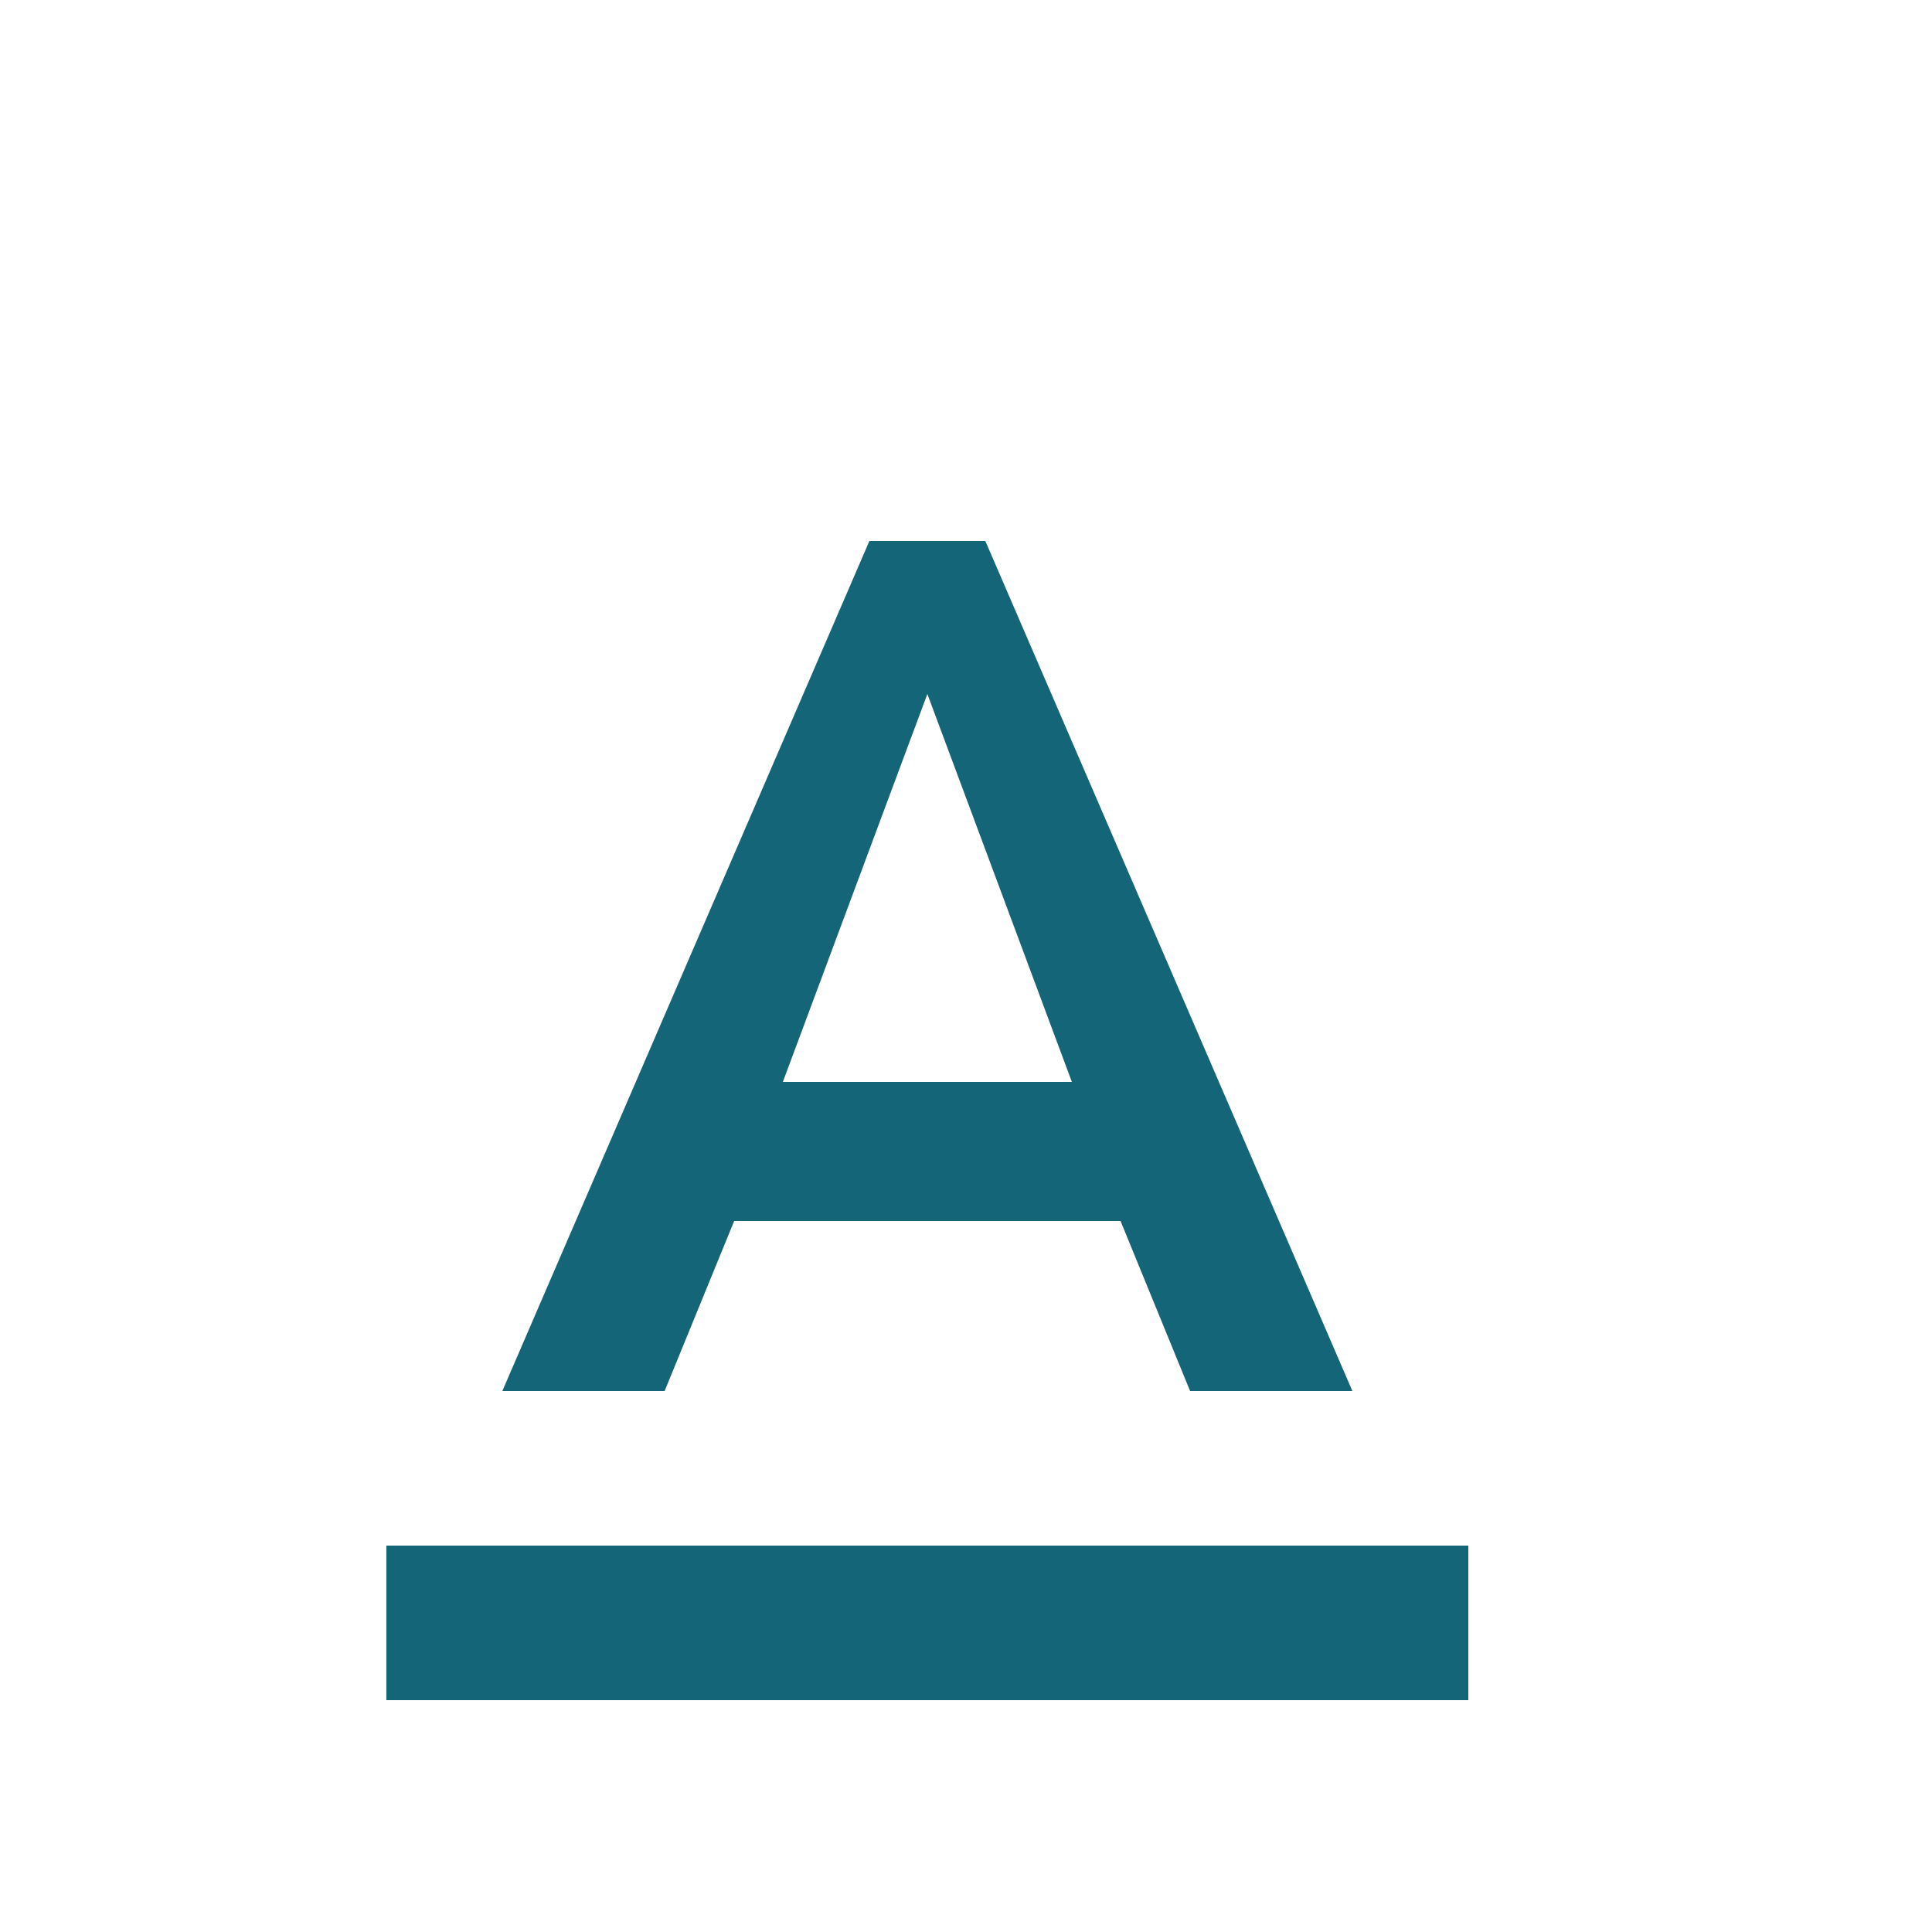
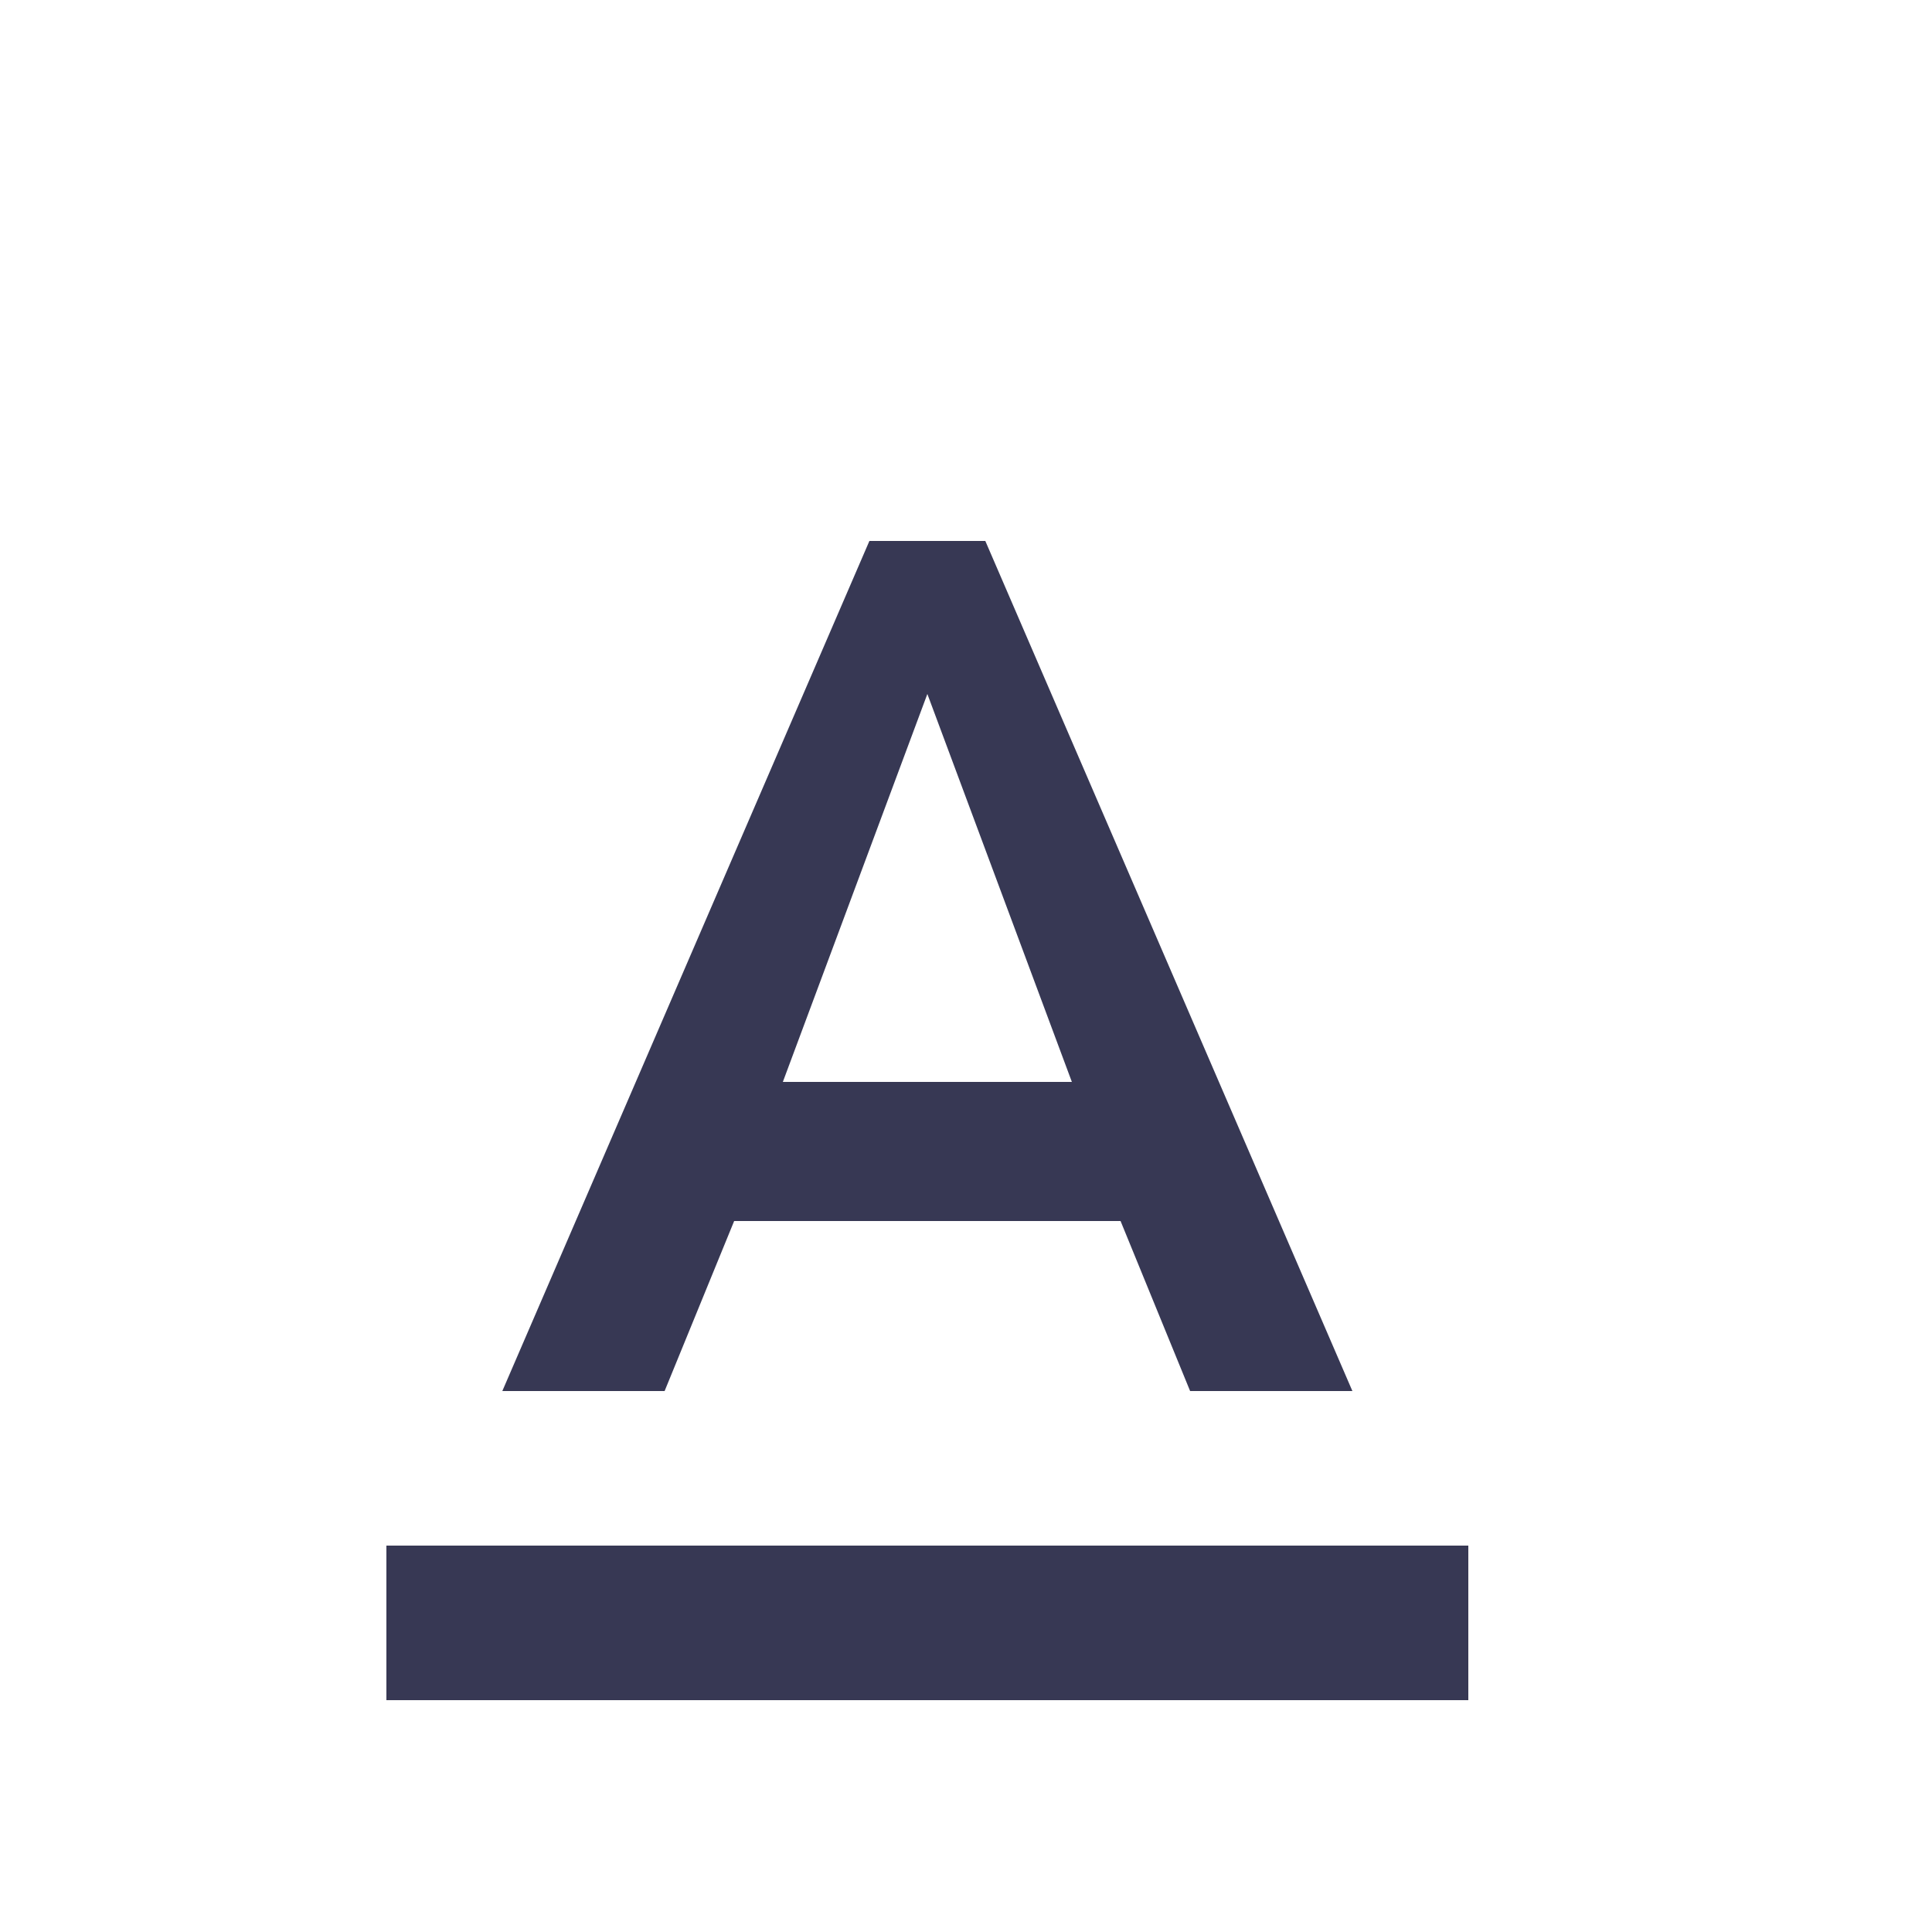
<svg xmlns="http://www.w3.org/2000/svg" width="25px" height="25px" viewBox="0 0 25 25" version="1.1">
  <defs />
  <g id="Symbols" stroke="none" stroke-width="1" fill="none" fill-rule="evenodd">
    <g id="Desktop---Header" transform="translate(-917, -80)">
-       <g id="Accessiblity" transform="translate(922, 81)" fill="#146577">
+       <g id="Accessiblity" transform="translate(922, 81)" fill="#373854">
        <path d="M0,19 L0,21 L14,21 L14,19 L0,19 L0,19 Z M4.5,14.8 L9.5,14.8 L10.4,17 L12.5,17 L7.75,6 L6.25,6 L1.5,17 L3.6,17 L4.5,14.8 L4.5,14.8 Z M7,7.98 L8.87,13 L5.13,13 L7,7.98 L7,7.98 Z" id="Shape" />
      </g>
    </g>
  </g>
</svg>
